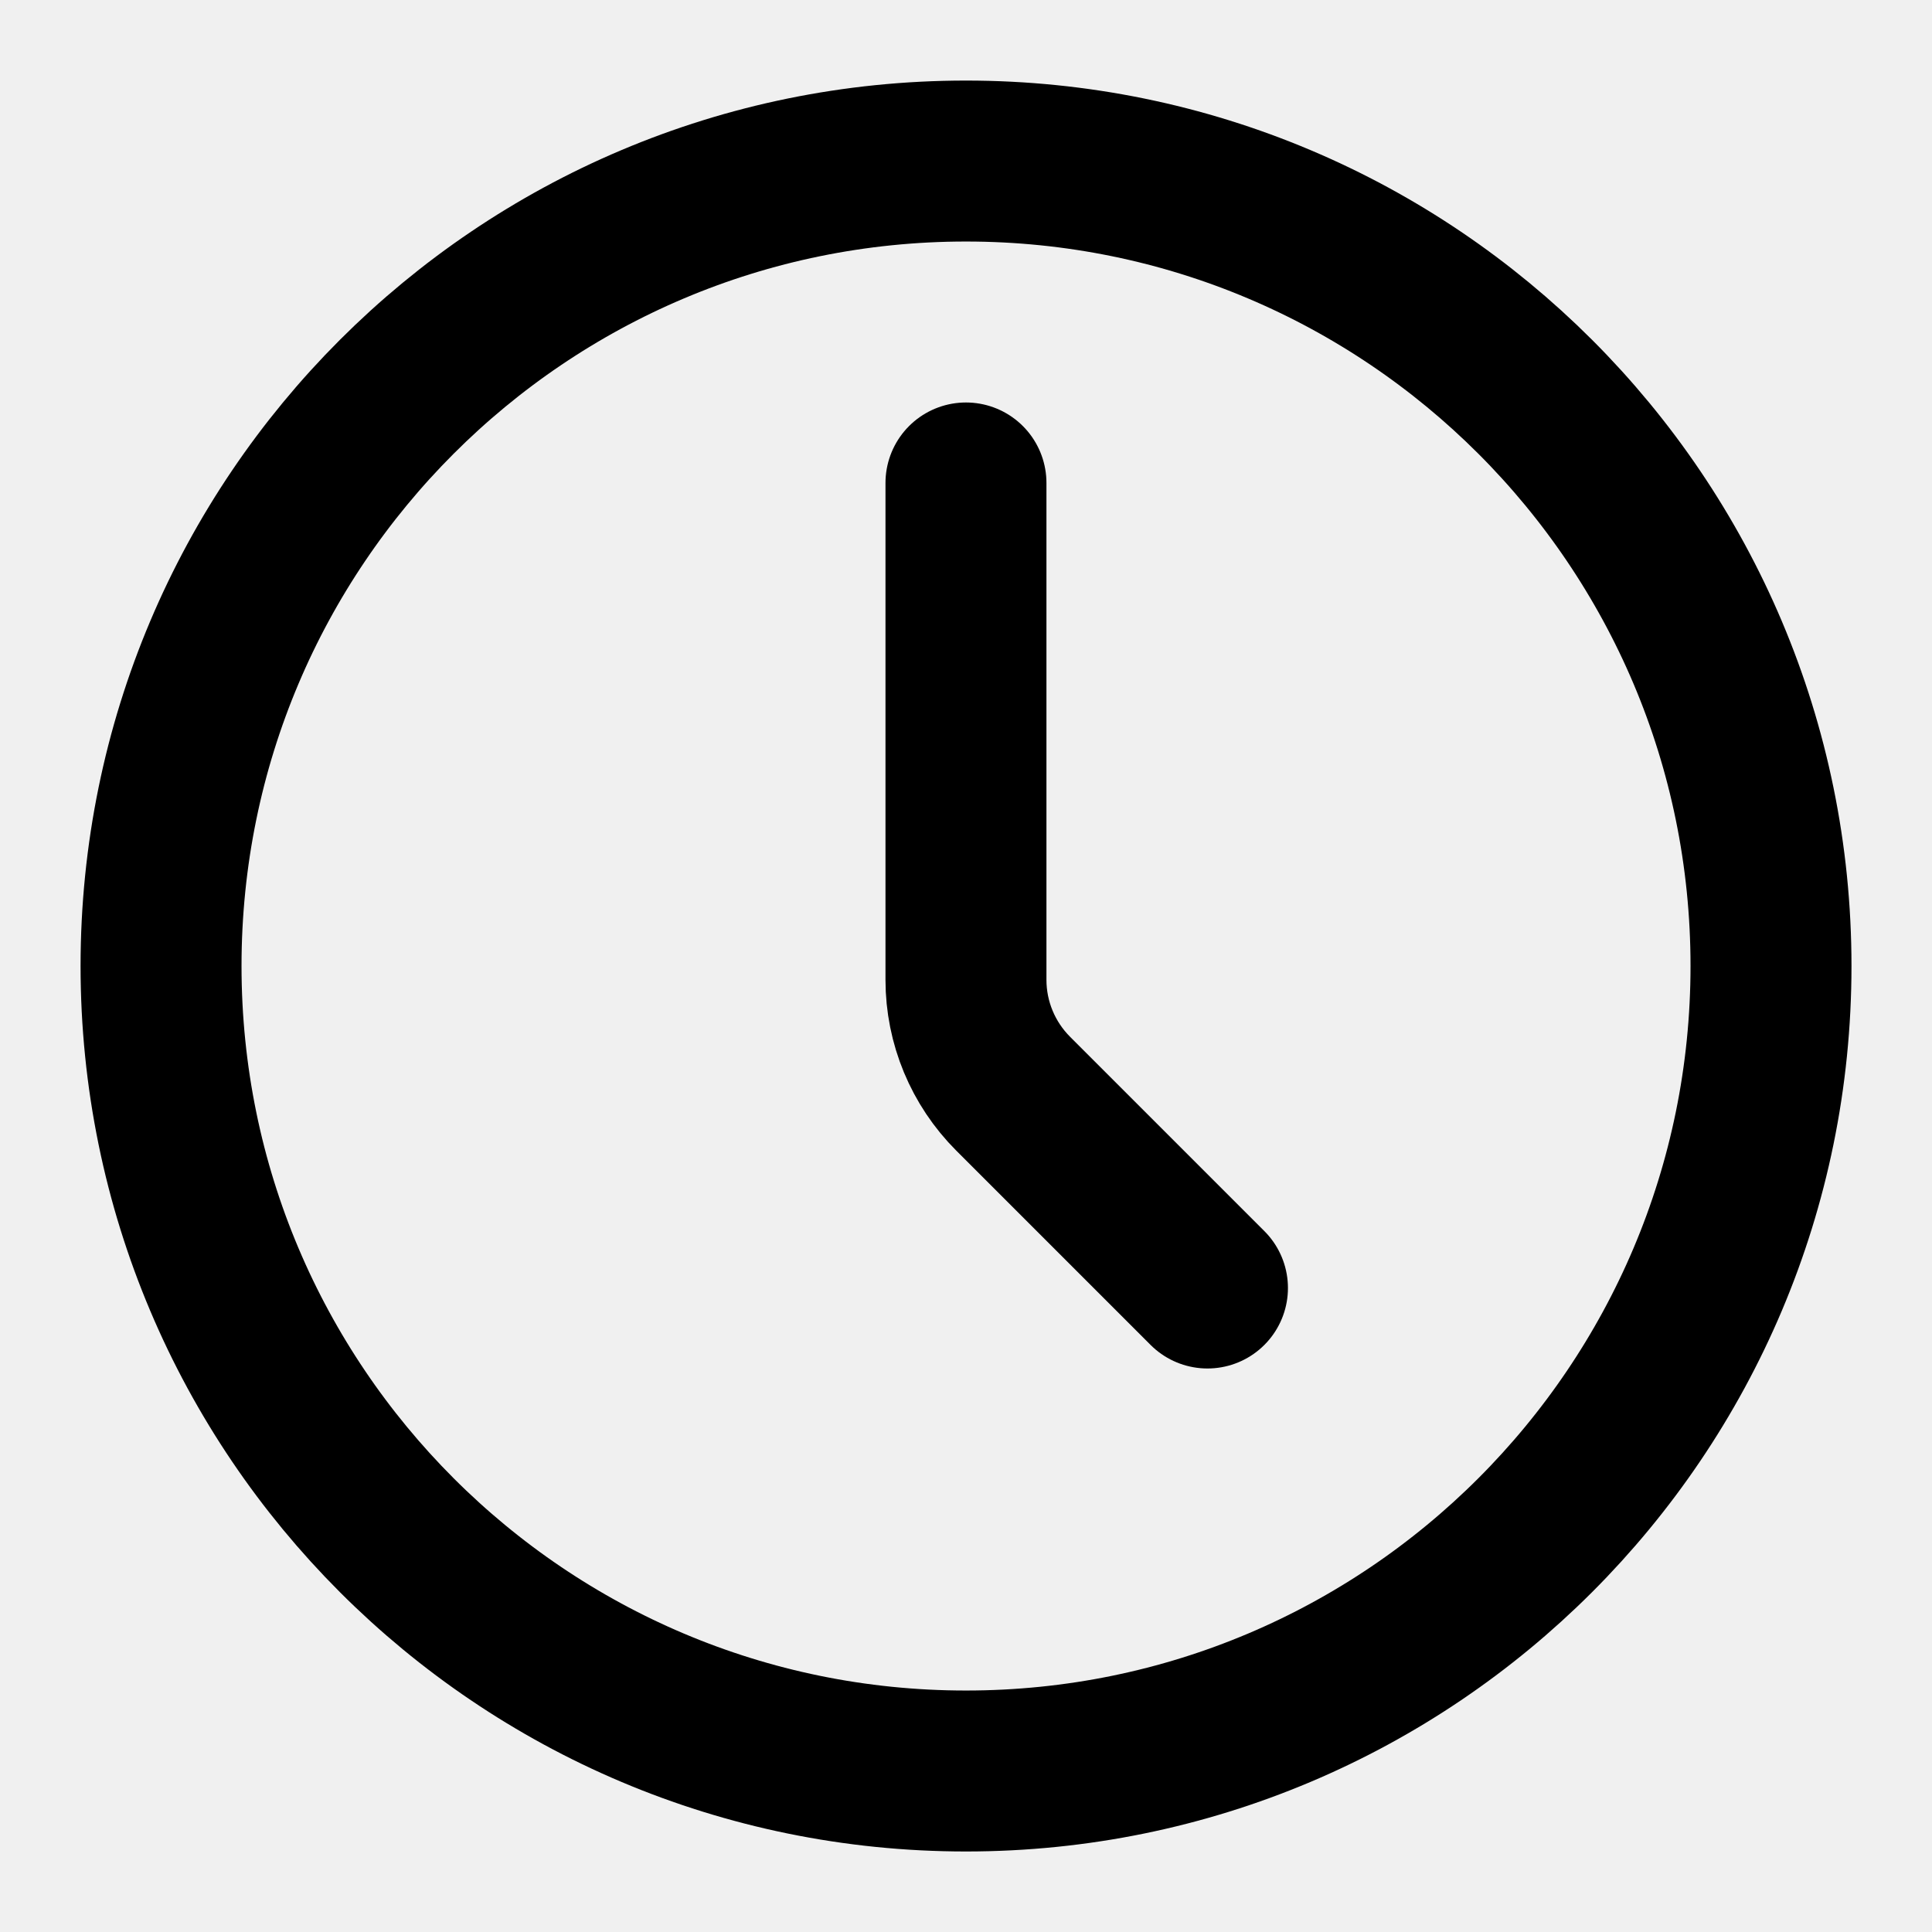
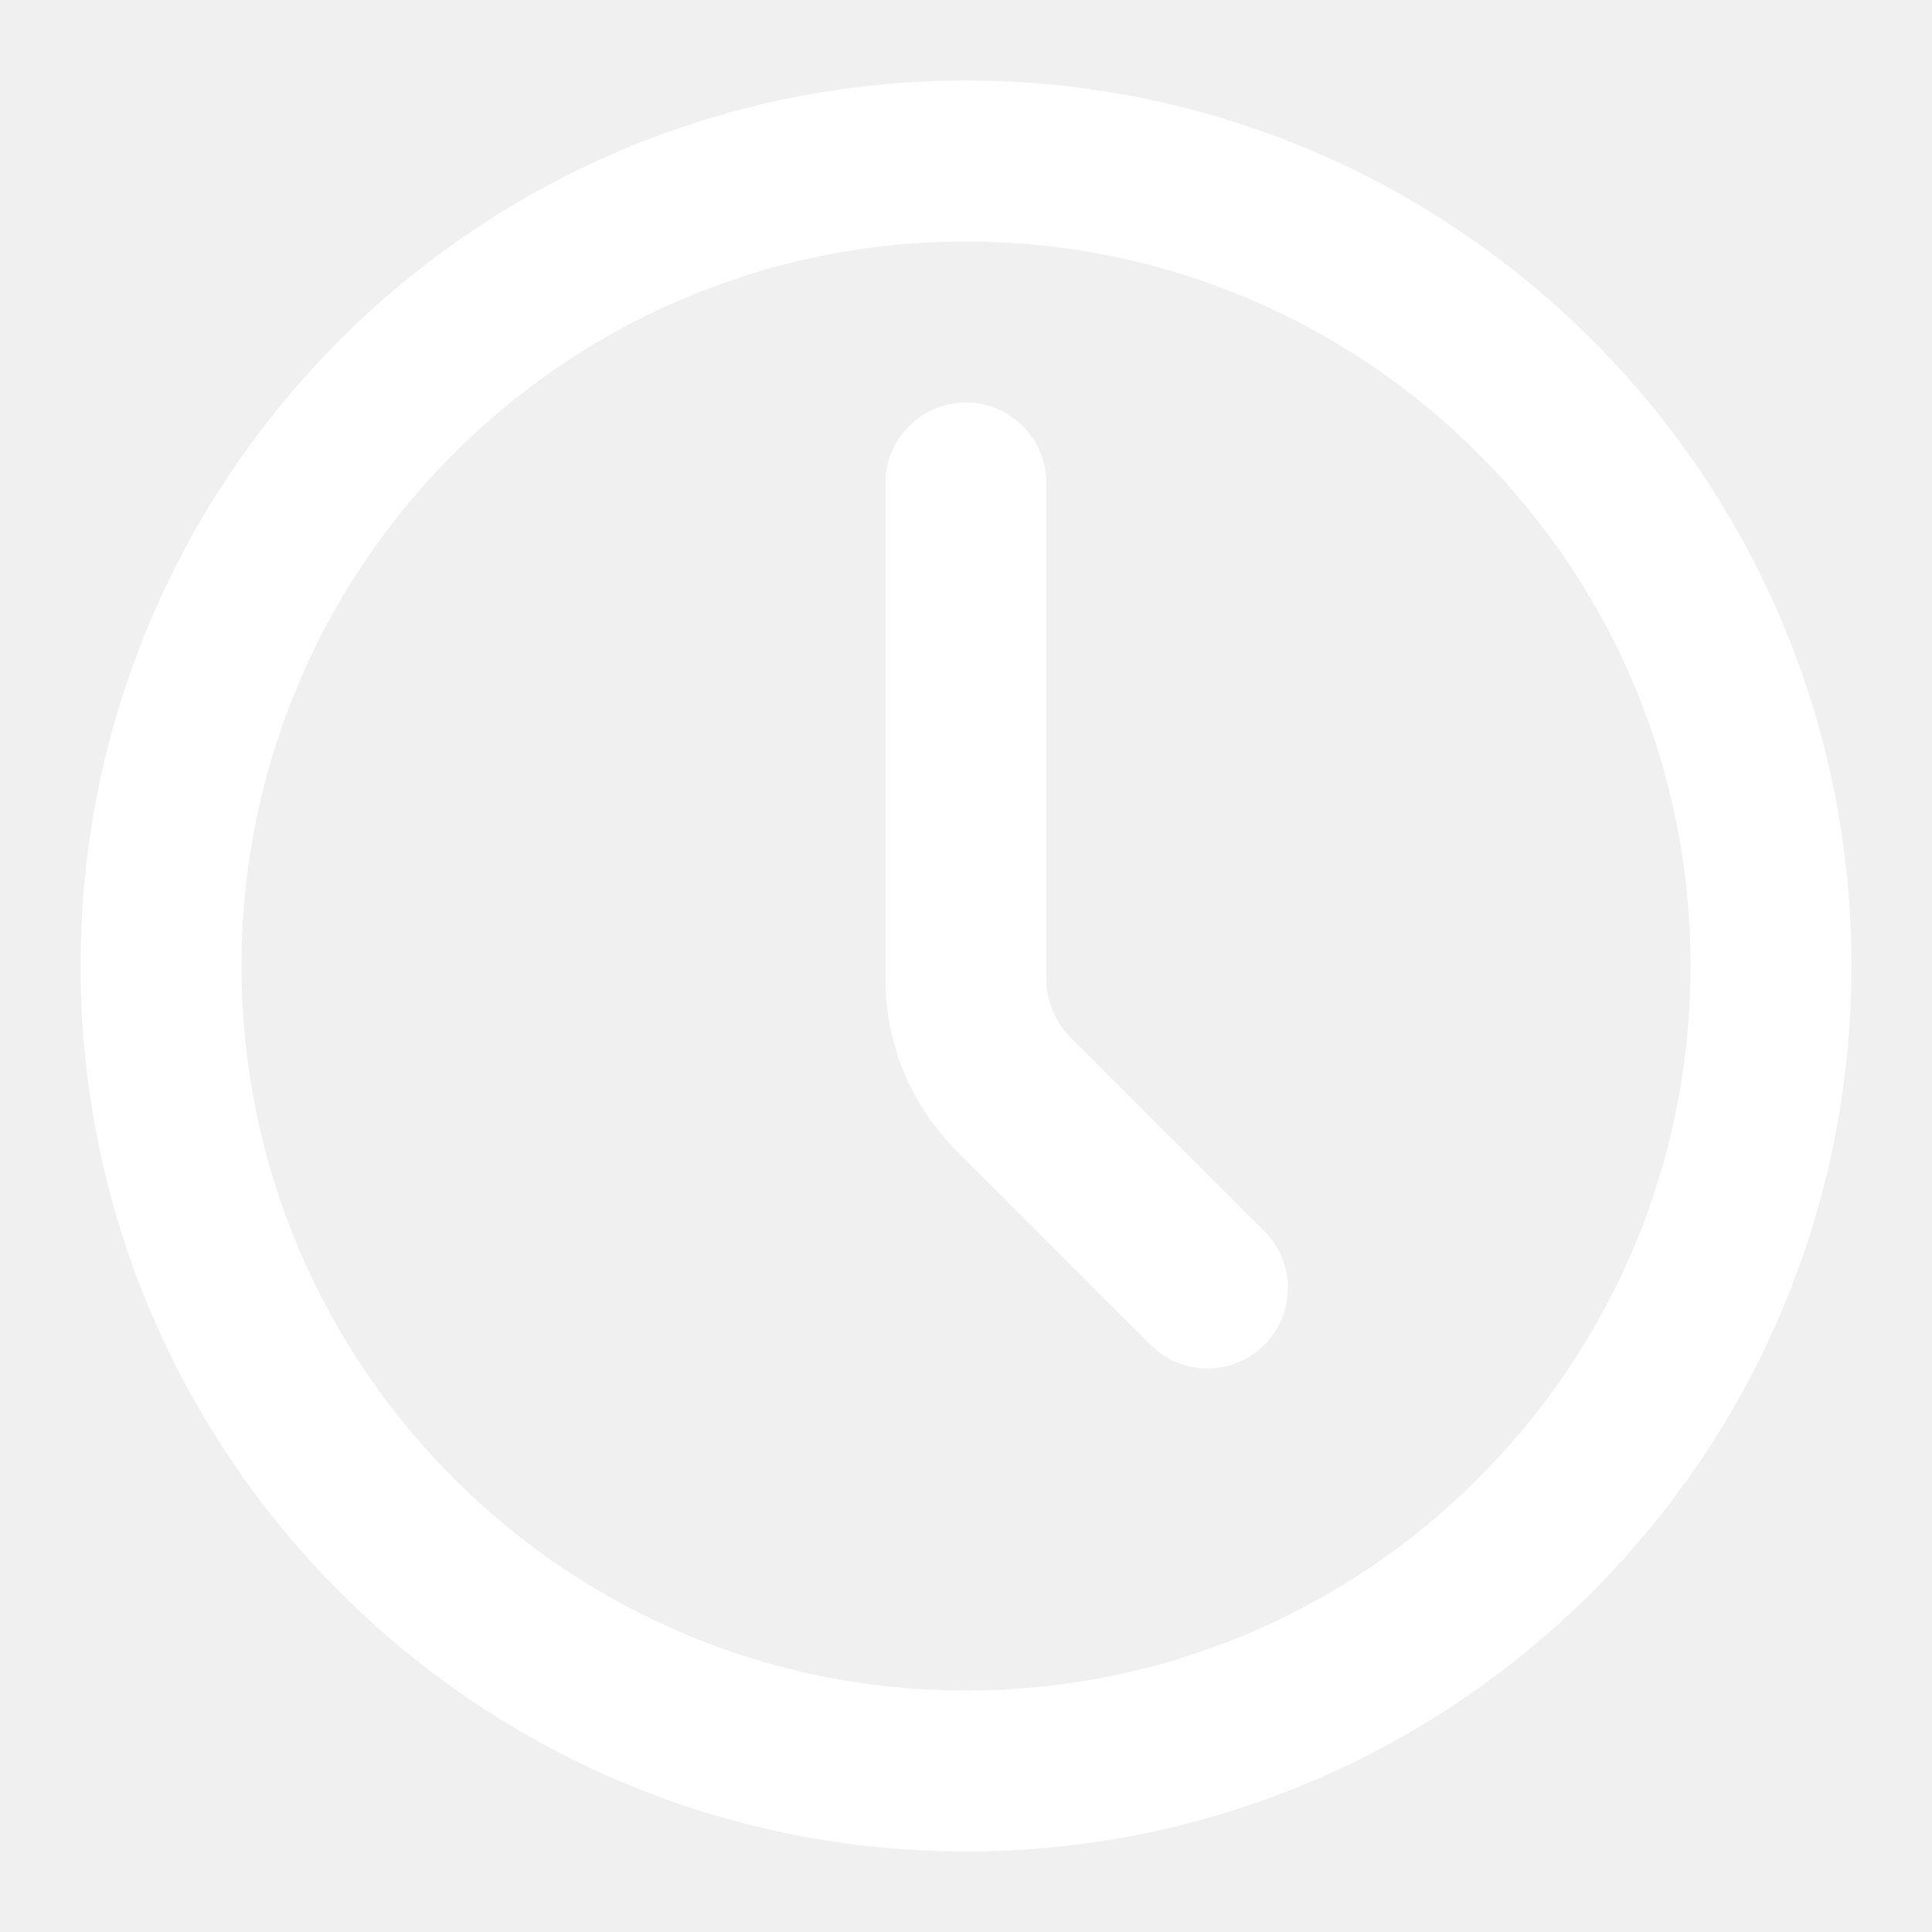
<svg xmlns="http://www.w3.org/2000/svg" width="16" height="16" viewBox="0 0 16 16" fill="none">
  <g transform="translate(0.6667 0.6667)">
-     <path d="M7.333 14C11.015 14 14 11.015 14 7.333C14 3.651 11.015 0.667 7.333 0.667C3.651 0.667 0.667 3.651 0.667 7.333C0.667 11.015 3.651 14 7.333 14Z" stroke="currentColor" stroke-width="1.333" stroke-linecap="round" stroke-linejoin="round" />
-     <path d="M9.333 10L7.724 8.391C7.474 8.141 7.333 7.802 7.333 7.448V3.333" stroke="currentColor" stroke-width="1.333" stroke-linecap="round" stroke-linejoin="round" />
+     <path d="M7.333 14C11.015 14 14 11.015 14 7.333C14 3.651 11.015 0.667 7.333 0.667C3.651 0.667 0.667 3.651 0.667 7.333C0.667 11.015 3.651 14 7.333 14Z" stroke="#FFFFFF" stroke-width="1.333" stroke-linecap="round" stroke-linejoin="round" />
+     <path d="M9.333 10L7.724 8.391C7.474 8.141 7.333 7.802 7.333 7.448V3.333" stroke="#FFFFFF" stroke-width="1.333" stroke-linecap="round" stroke-linejoin="round" />
  </g>
</svg>
